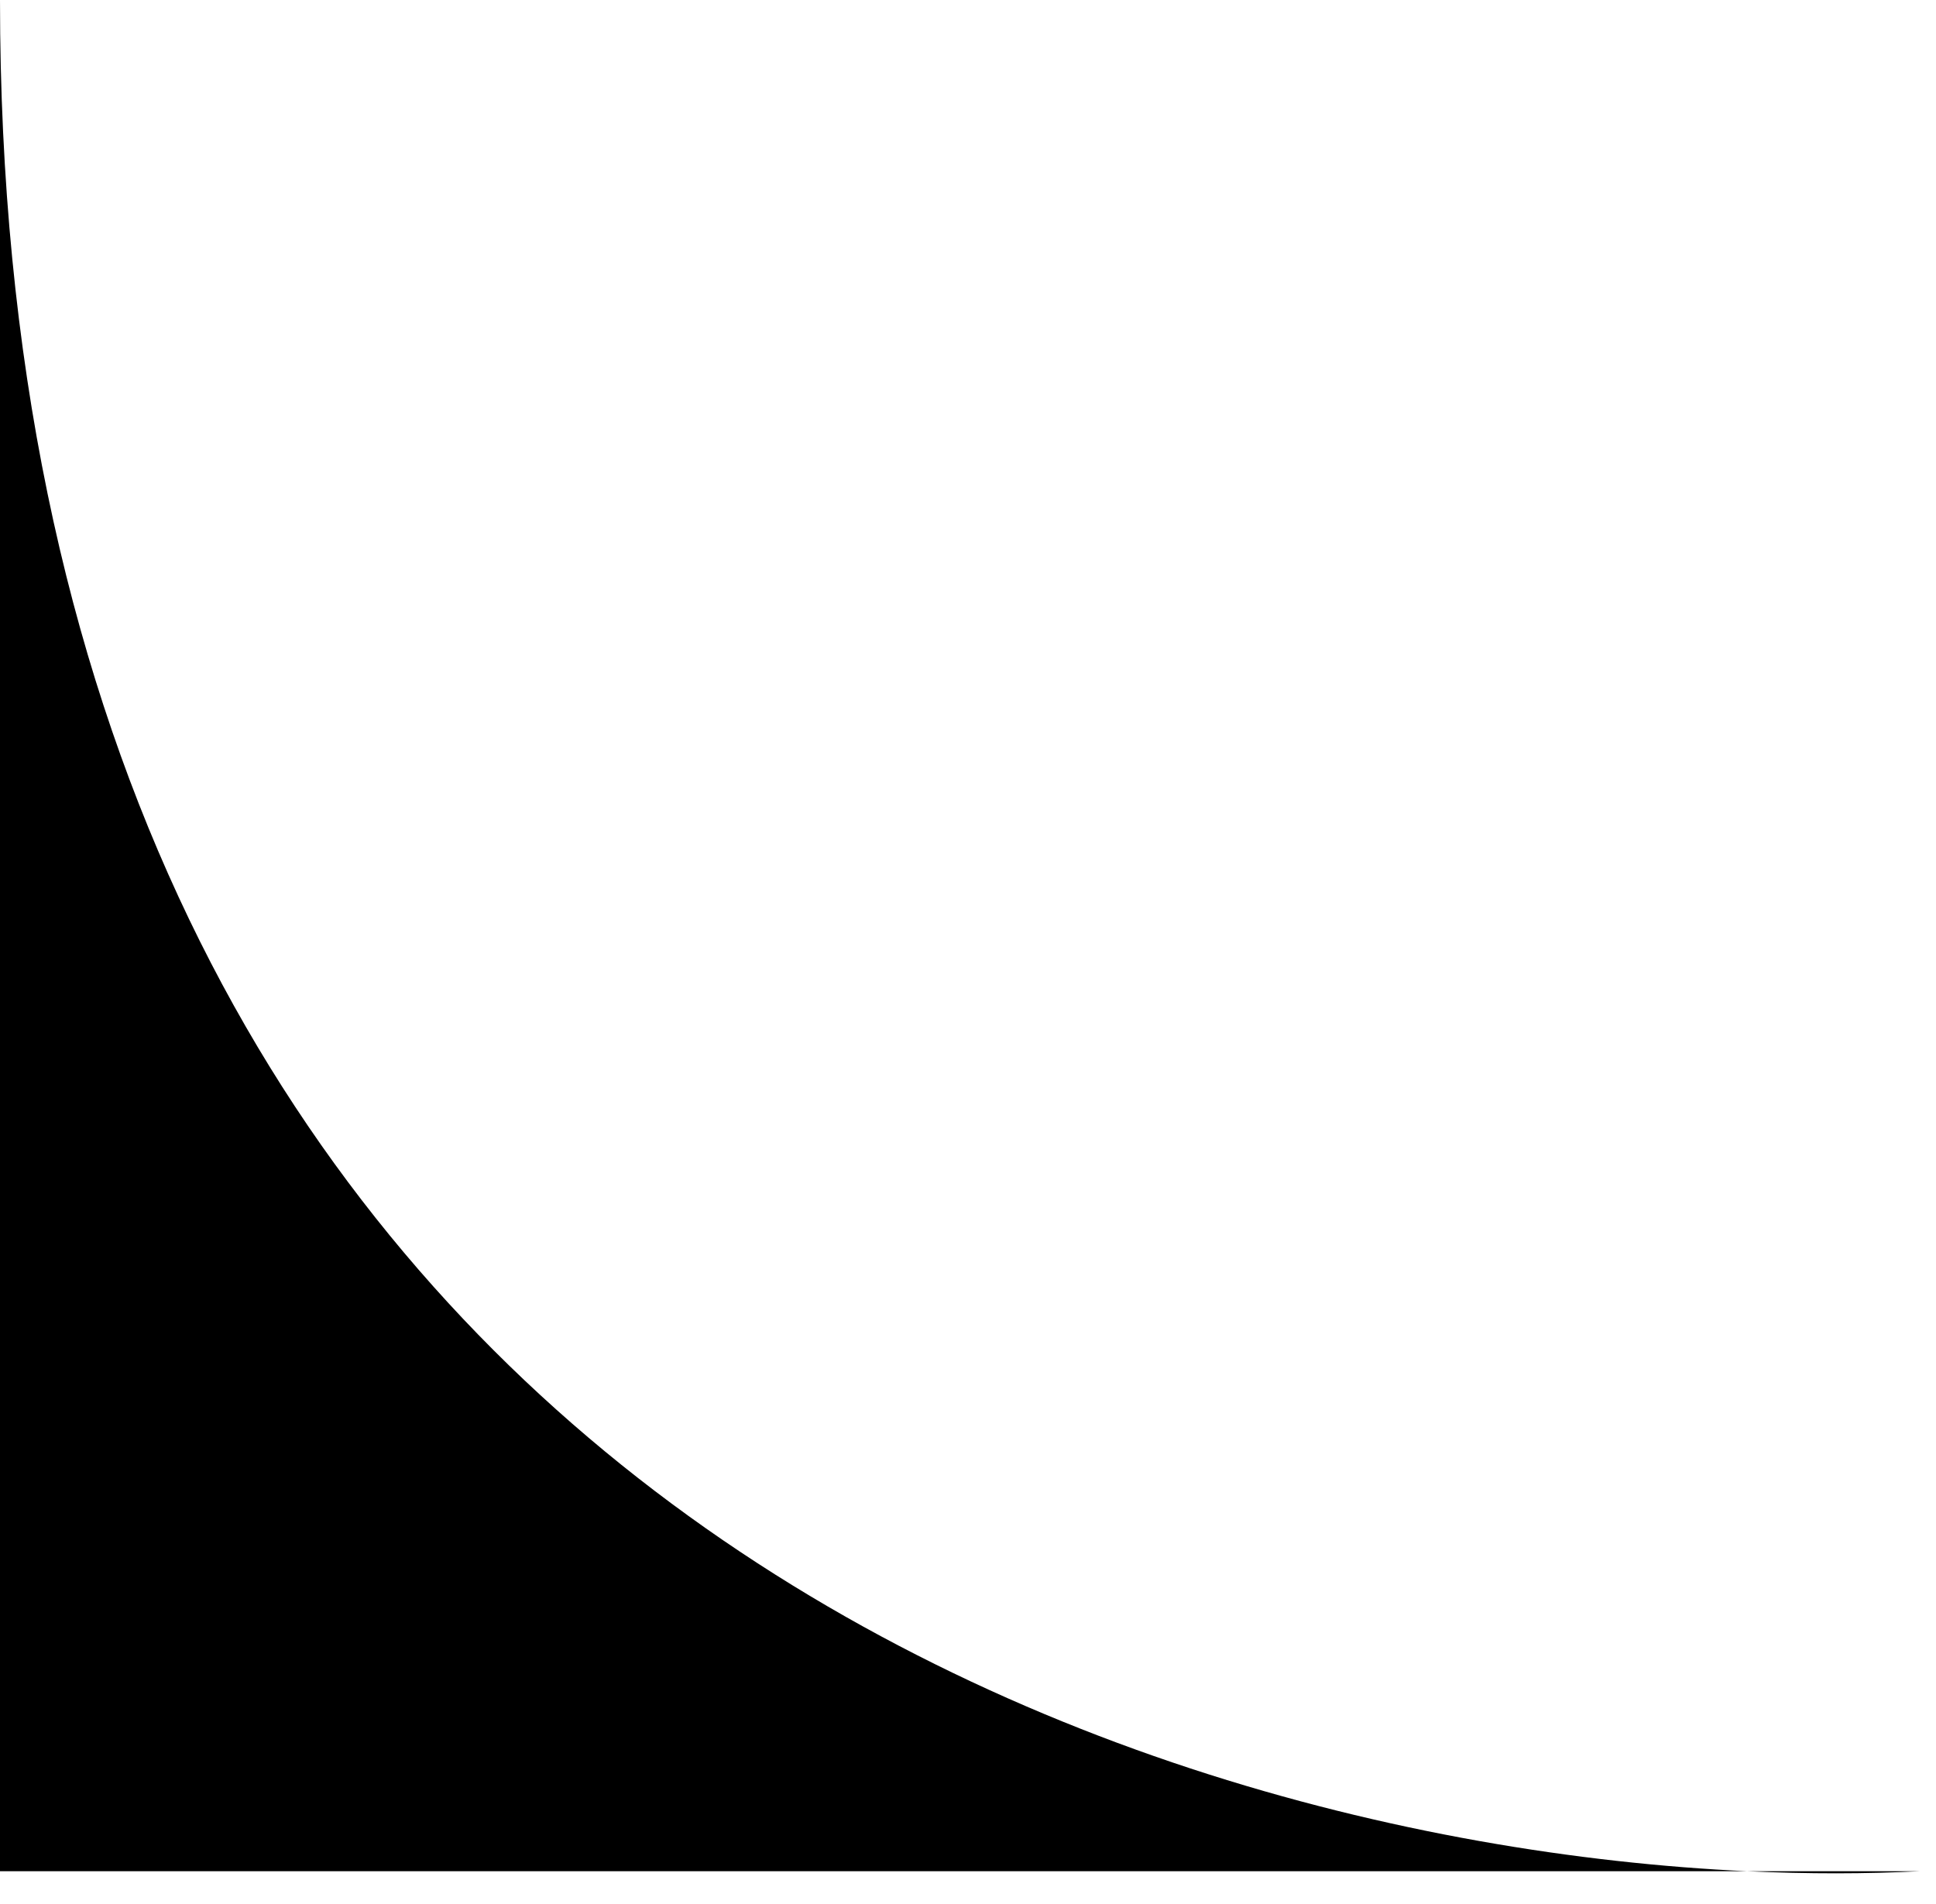
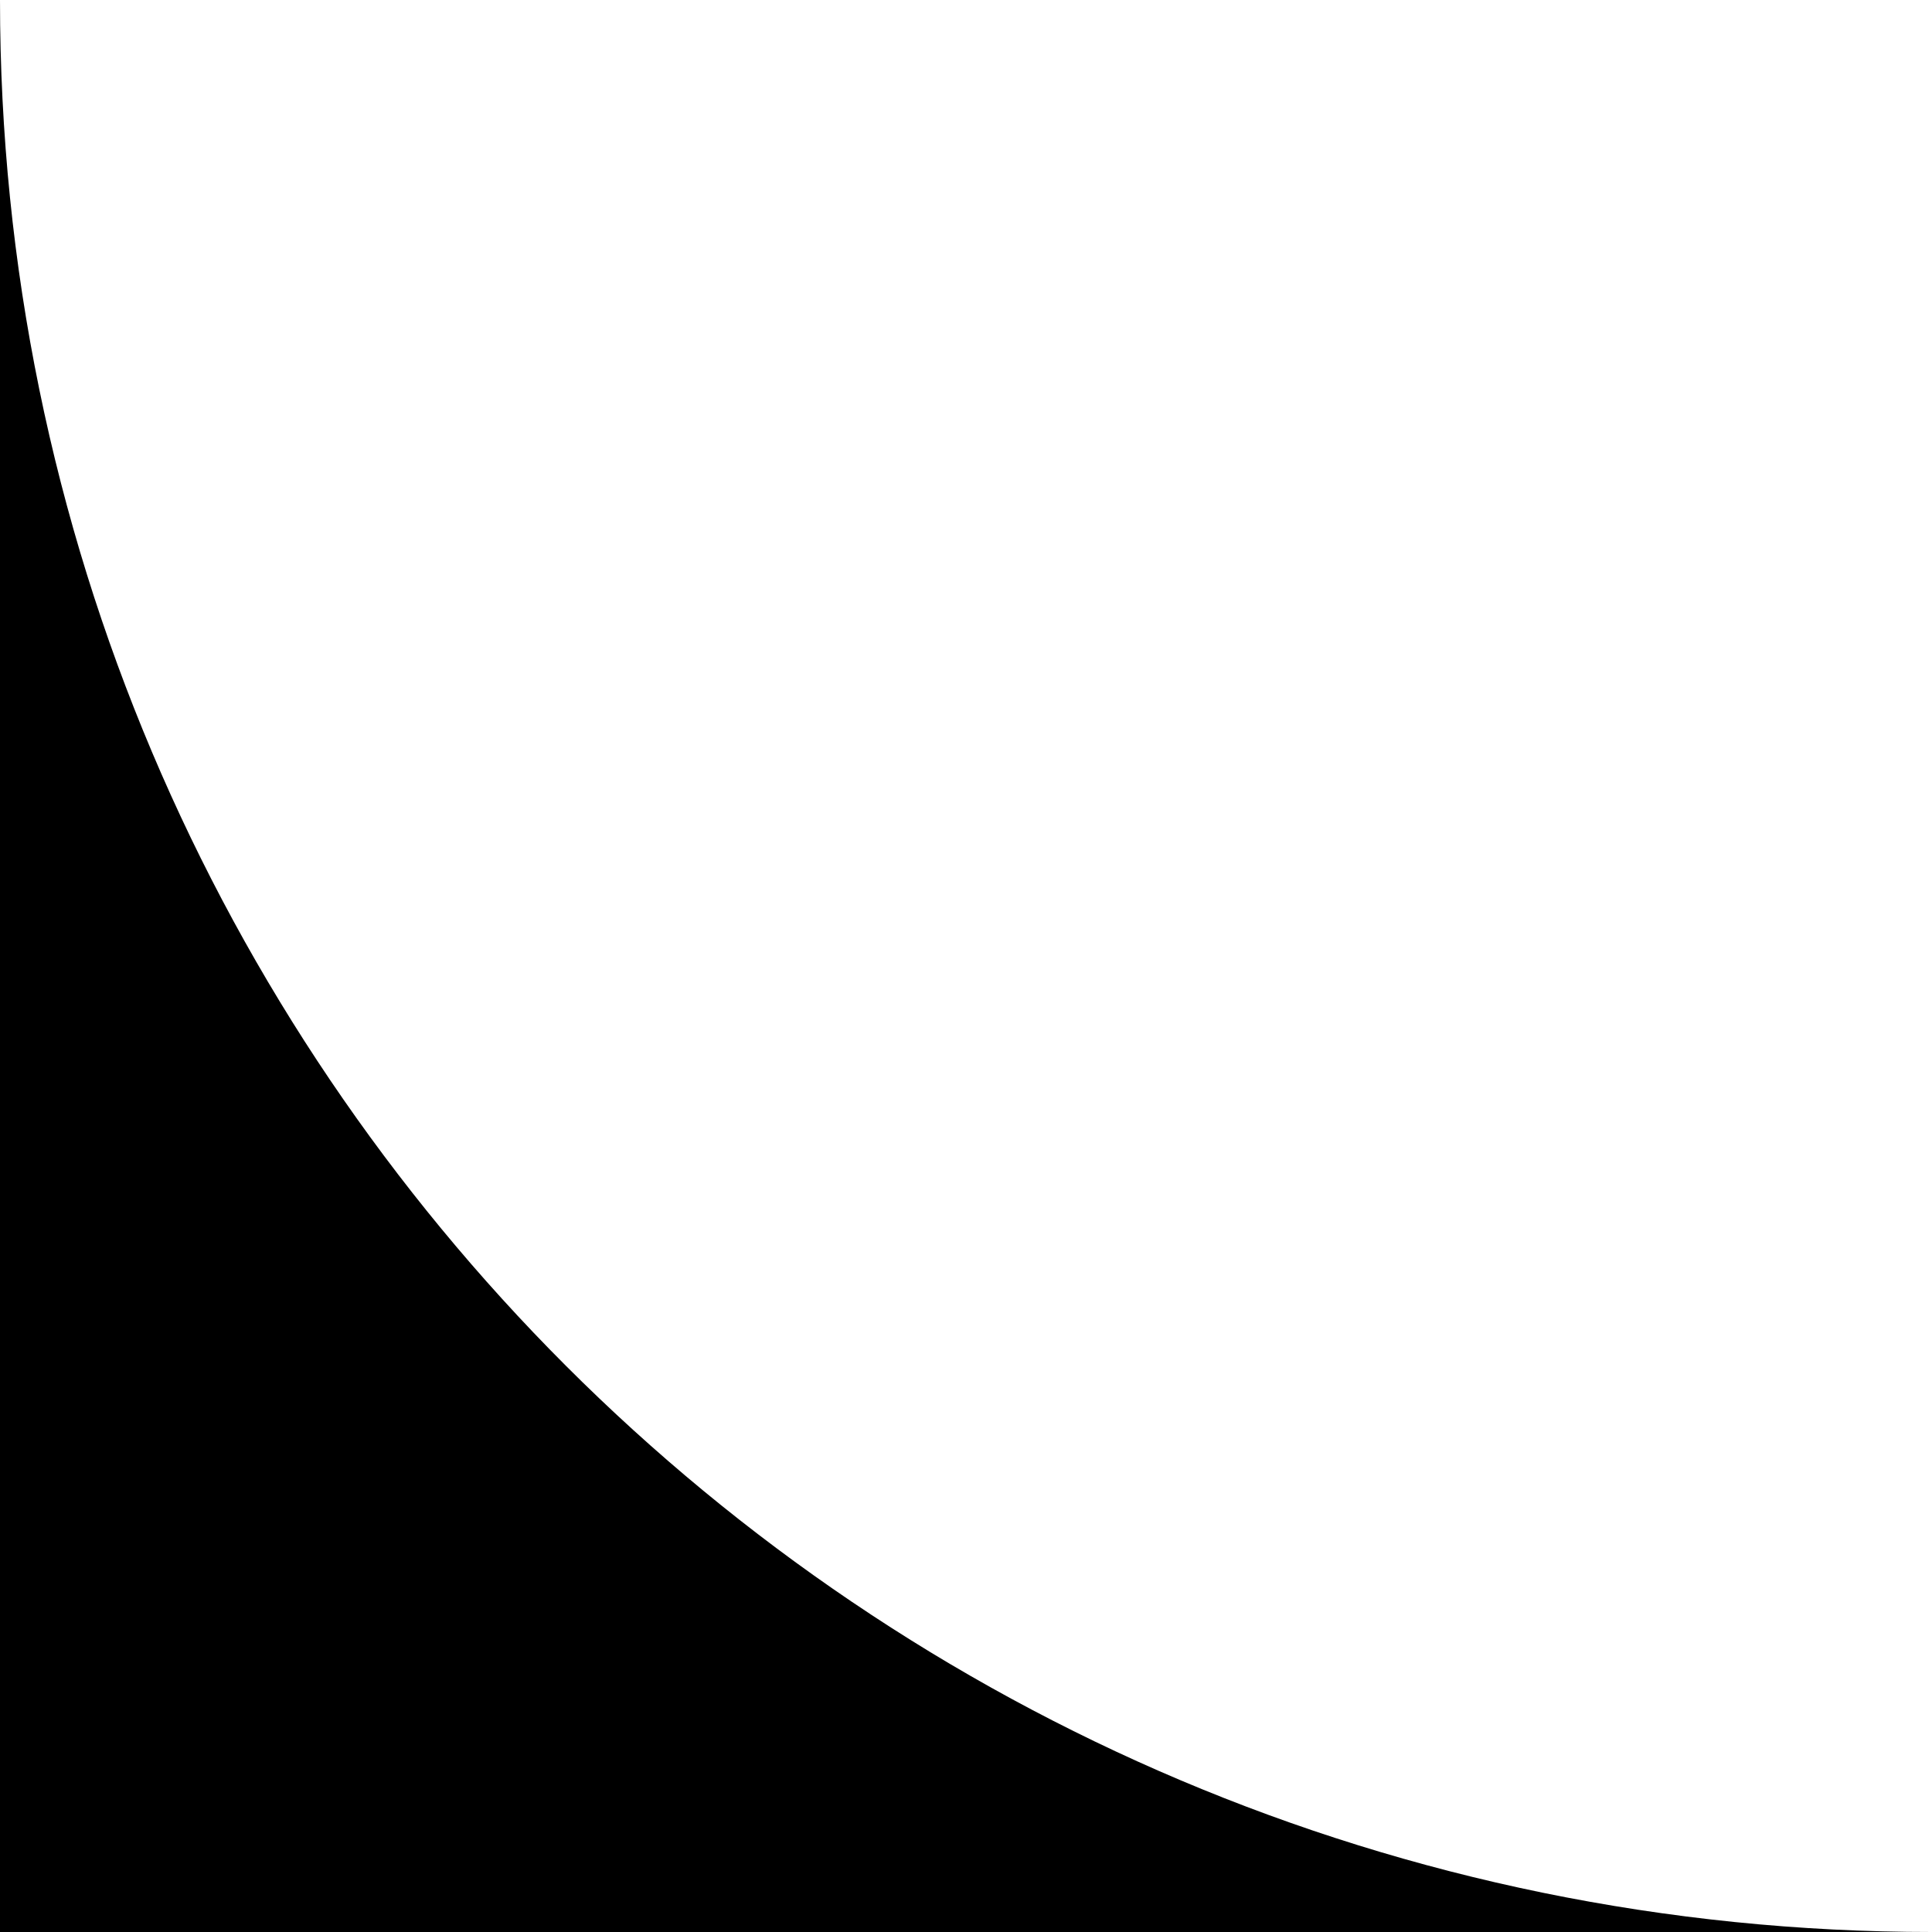
- <svg xmlns="http://www.w3.org/2000/svg" width="60" height="59" viewBox="0 0 60 59" fill="none">
-   <path d="M0 58V0C0 44.721 33.312 57.025 54.145 58H59.5C57.842 58.084 56.046 58.089 54.145 58H0Z" fill="black" />
+ <svg xmlns="http://www.w3.org/2000/svg" version="1.1" id="레이어_1" x="0px" y="0px" viewBox="0 0 56.7 56.7" style="enable-background:new 0 0 56.7 56.7;" xml:space="preserve">
+   <path d="M0,0v56.7h56.7C25.4,56.7,0,31.3,0,0z" />
</svg>
